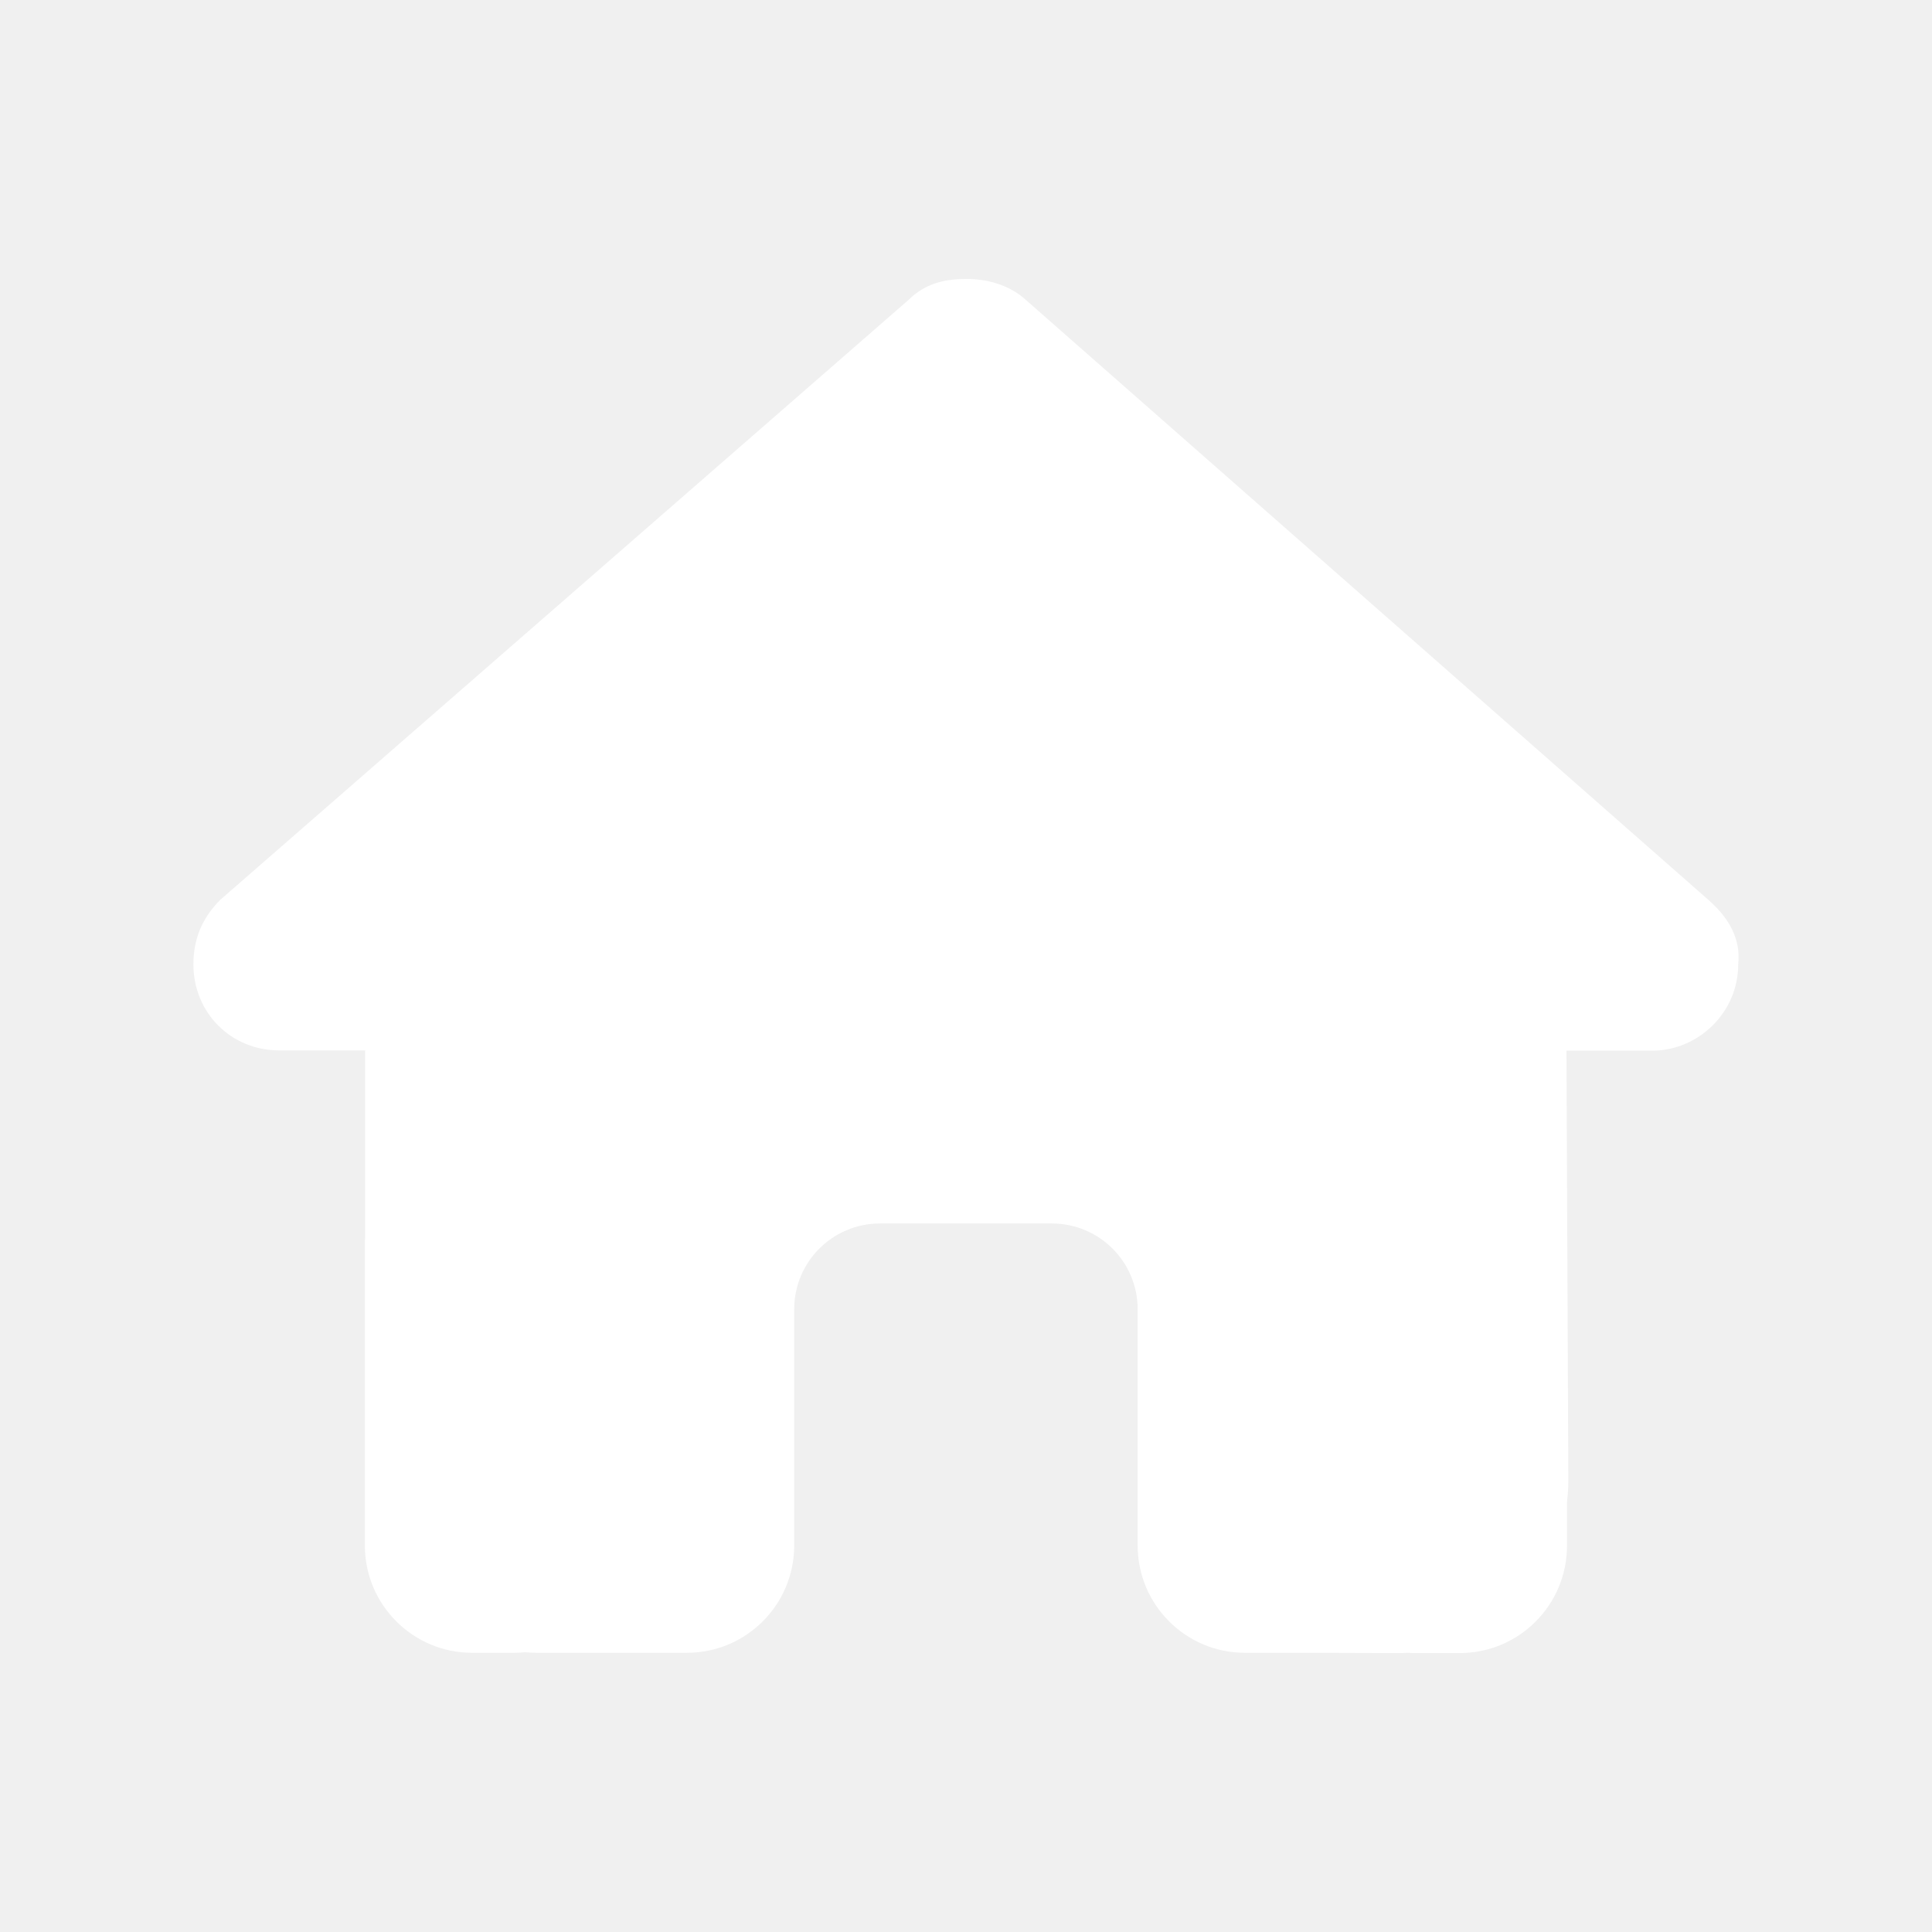
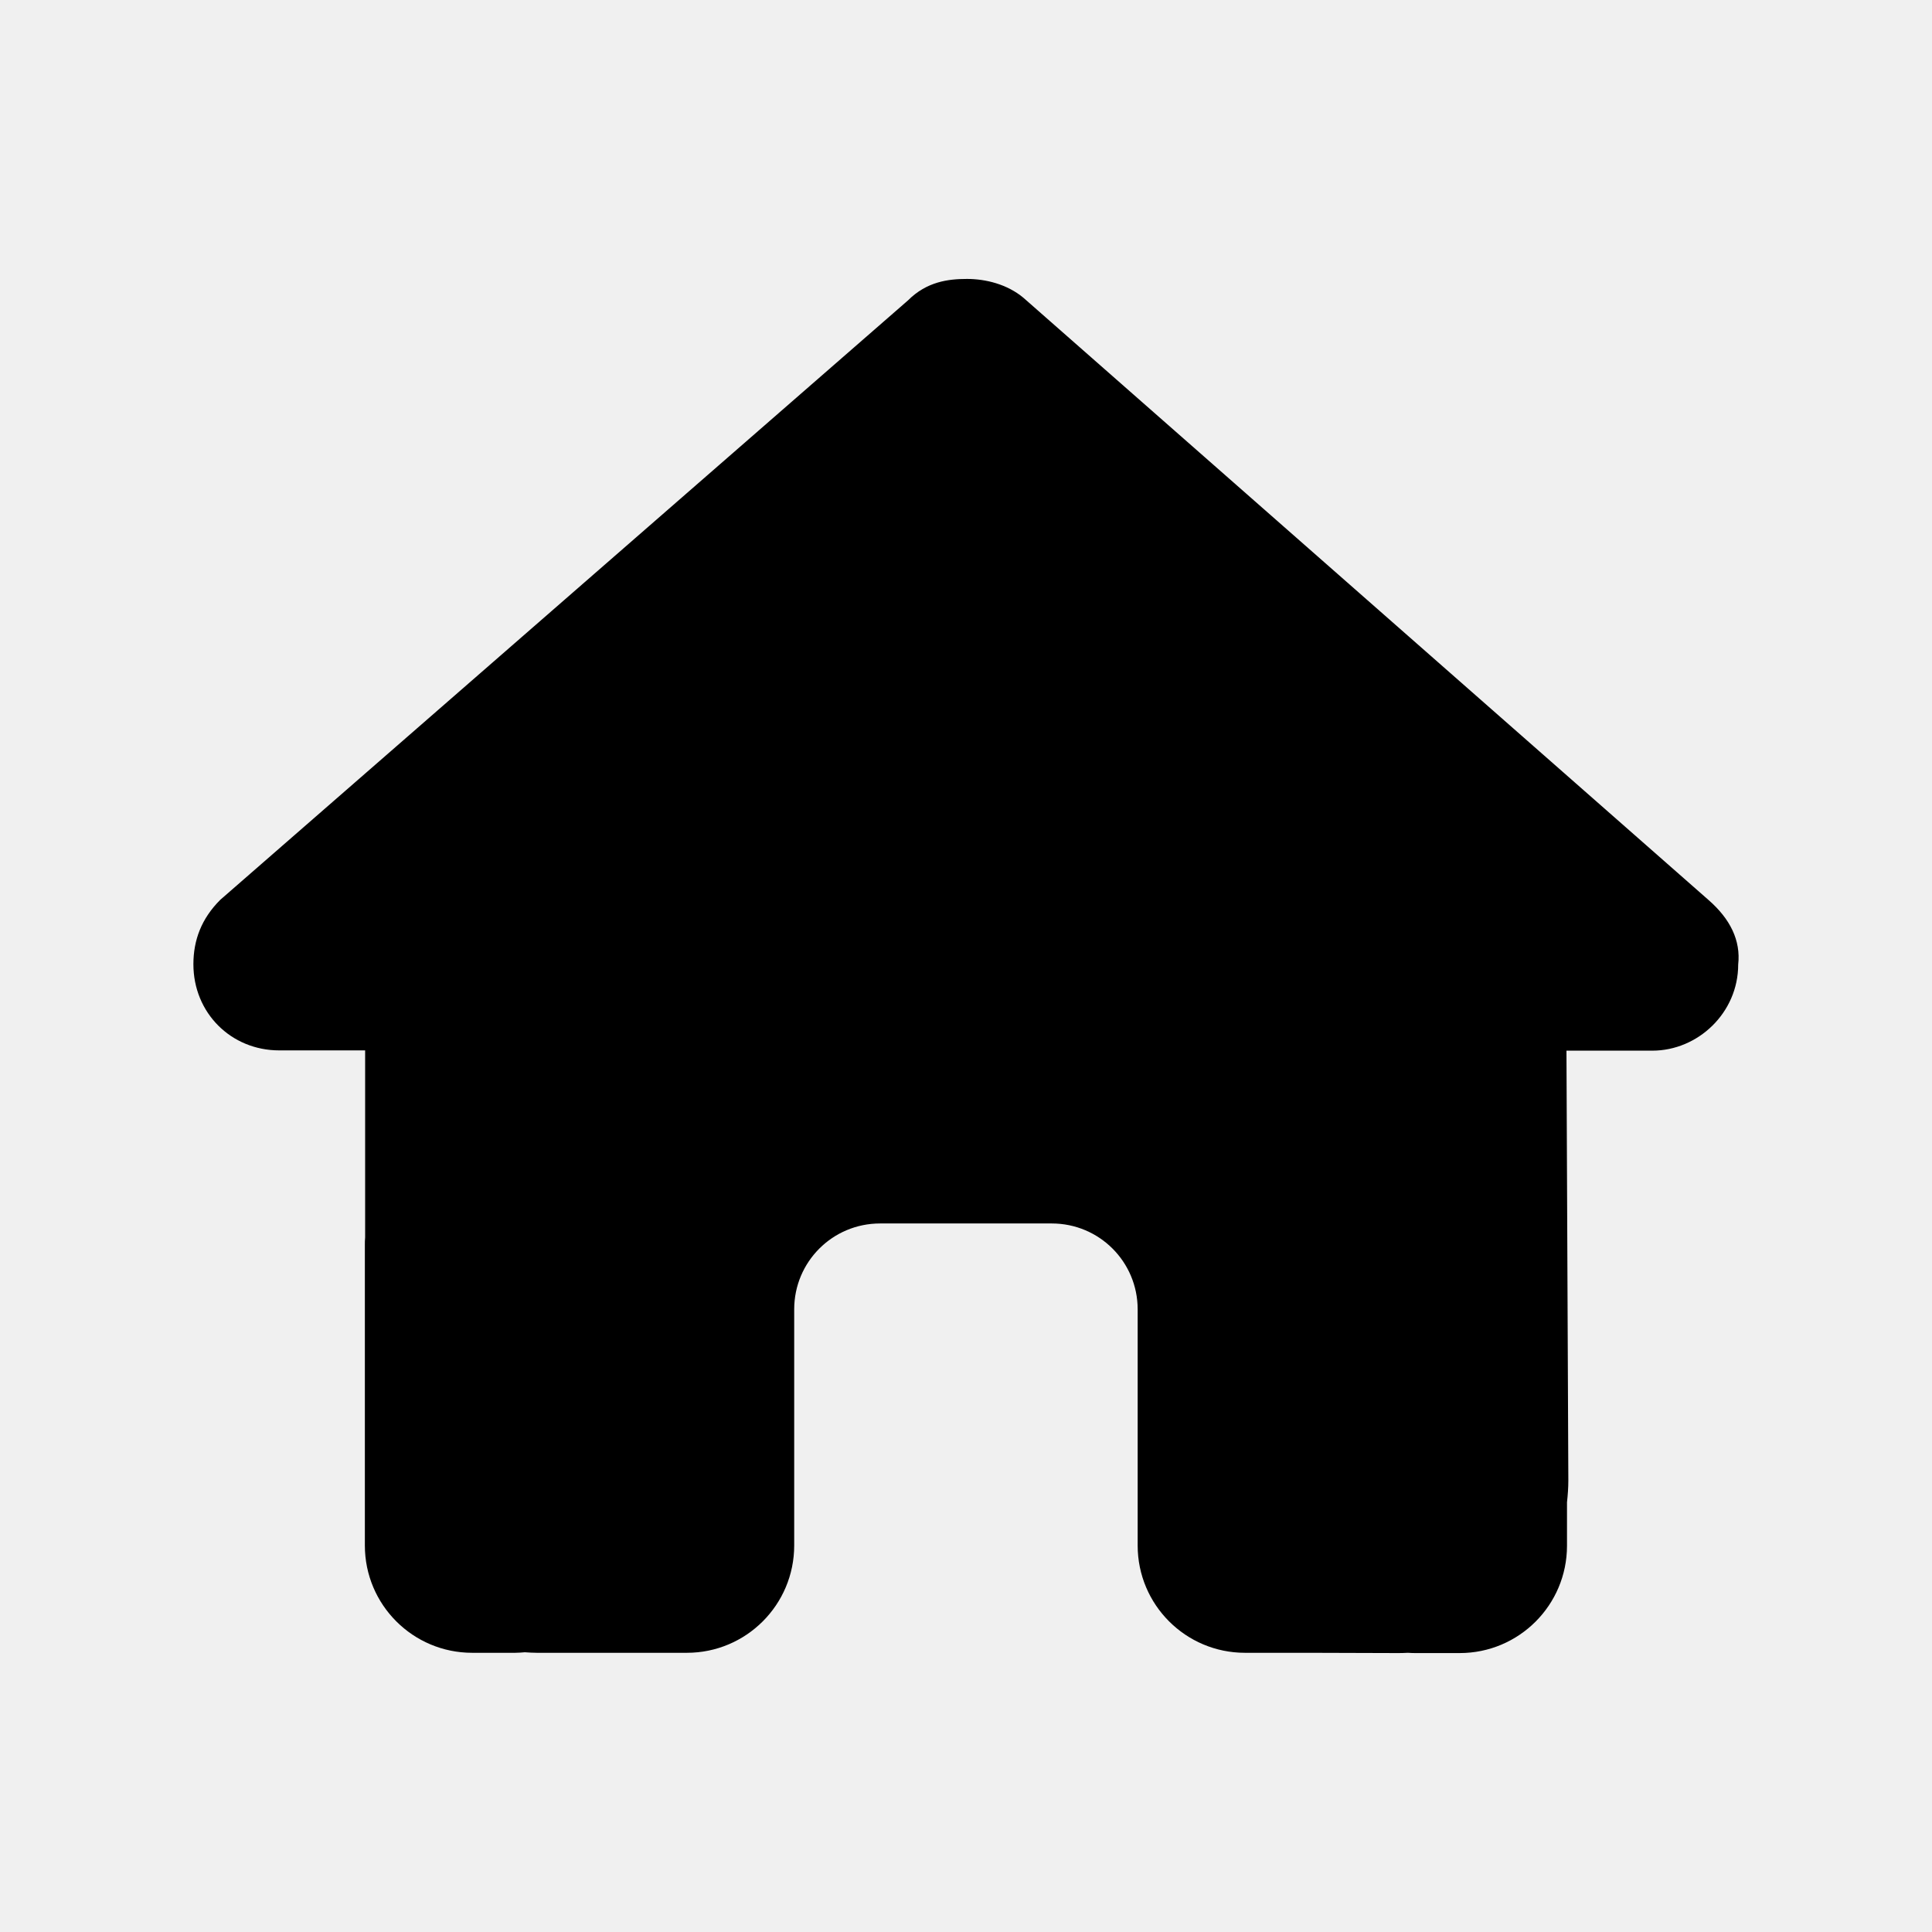
<svg xmlns="http://www.w3.org/2000/svg" viewBox="0 0 720 720" version="1.1" id="svg1" width="720" height="720">
-   <path fill="white" d="m 647.774,359.45 c 0,18 -15,32.1 -32,32.1 h -32 l 0.7,160.2 c 0,2.7 -0.2,5.4 -0.5,8.1 v 16.2 c 0,22.1 -17.9,40 -40,40 h -16 c -1.1,0 -2.2,0 -3.3,-0.1 -1.4,0.1 -2.8,0.1 -4.2,0.1 l -32.5,-0.1 h -24 c -22.1,0 -40,-17.9 -40,-40 v -24 -64 c 0,-17.7 -14.3,-32 -32,-32 h -64 c -17.7,0 -32,14.3 -32,32 v 64 24 c 0,22.1 -17.9,40 -40,40 h -24 -31.9 c -1.5,0 -3,-0.1 -4.5,-0.2 -1.2,0.1 -2.4,0.2 -3.6,0.2 h -16 c -22.1,0 -40,-17.9 -40,-40 v -112 c 0,-0.9 0,-1.9 0.1,-2.8 v -69.7 h -32 c -18,0 -32,-14 -32,-32.1 0,-9 3,-17 10,-24 L 338.374,111.95 c 7,-7 15,-8 22,-8 7,0 15,2 21,7 l 255.4,224.5 c 8,7 12,15 11,24 z" id="path1" />
+   <path d="m 647.774,359.45 c 0,18 -15,32.1 -32,32.1 h -32 l 0.7,160.2 c 0,2.7 -0.2,5.4 -0.5,8.1 v 16.2 c 0,22.1 -17.9,40 -40,40 h -16 c -1.1,0 -2.2,0 -3.3,-0.1 -1.4,0.1 -2.8,0.1 -4.2,0.1 l -32.5,-0.1 h -24 c -22.1,0 -40,-17.9 -40,-40 v -24 -64 c 0,-17.7 -14.3,-32 -32,-32 h -64 c -17.7,0 -32,14.3 -32,32 v 64 24 c 0,22.1 -17.9,40 -40,40 h -24 -31.9 c -1.5,0 -3,-0.1 -4.5,-0.2 -1.2,0.1 -2.4,0.2 -3.6,0.2 h -16 c -22.1,0 -40,-17.9 -40,-40 v -112 c 0,-0.9 0,-1.9 0.1,-2.8 v -69.7 h -32 c -18,0 -32,-14 -32,-32.1 0,-9 3,-17 10,-24 L 338.374,111.95 c 7,-7 15,-8 22,-8 7,0 15,2 21,7 l 255.4,224.5 c 8,7 12,15 11,24 z" />
</svg>
